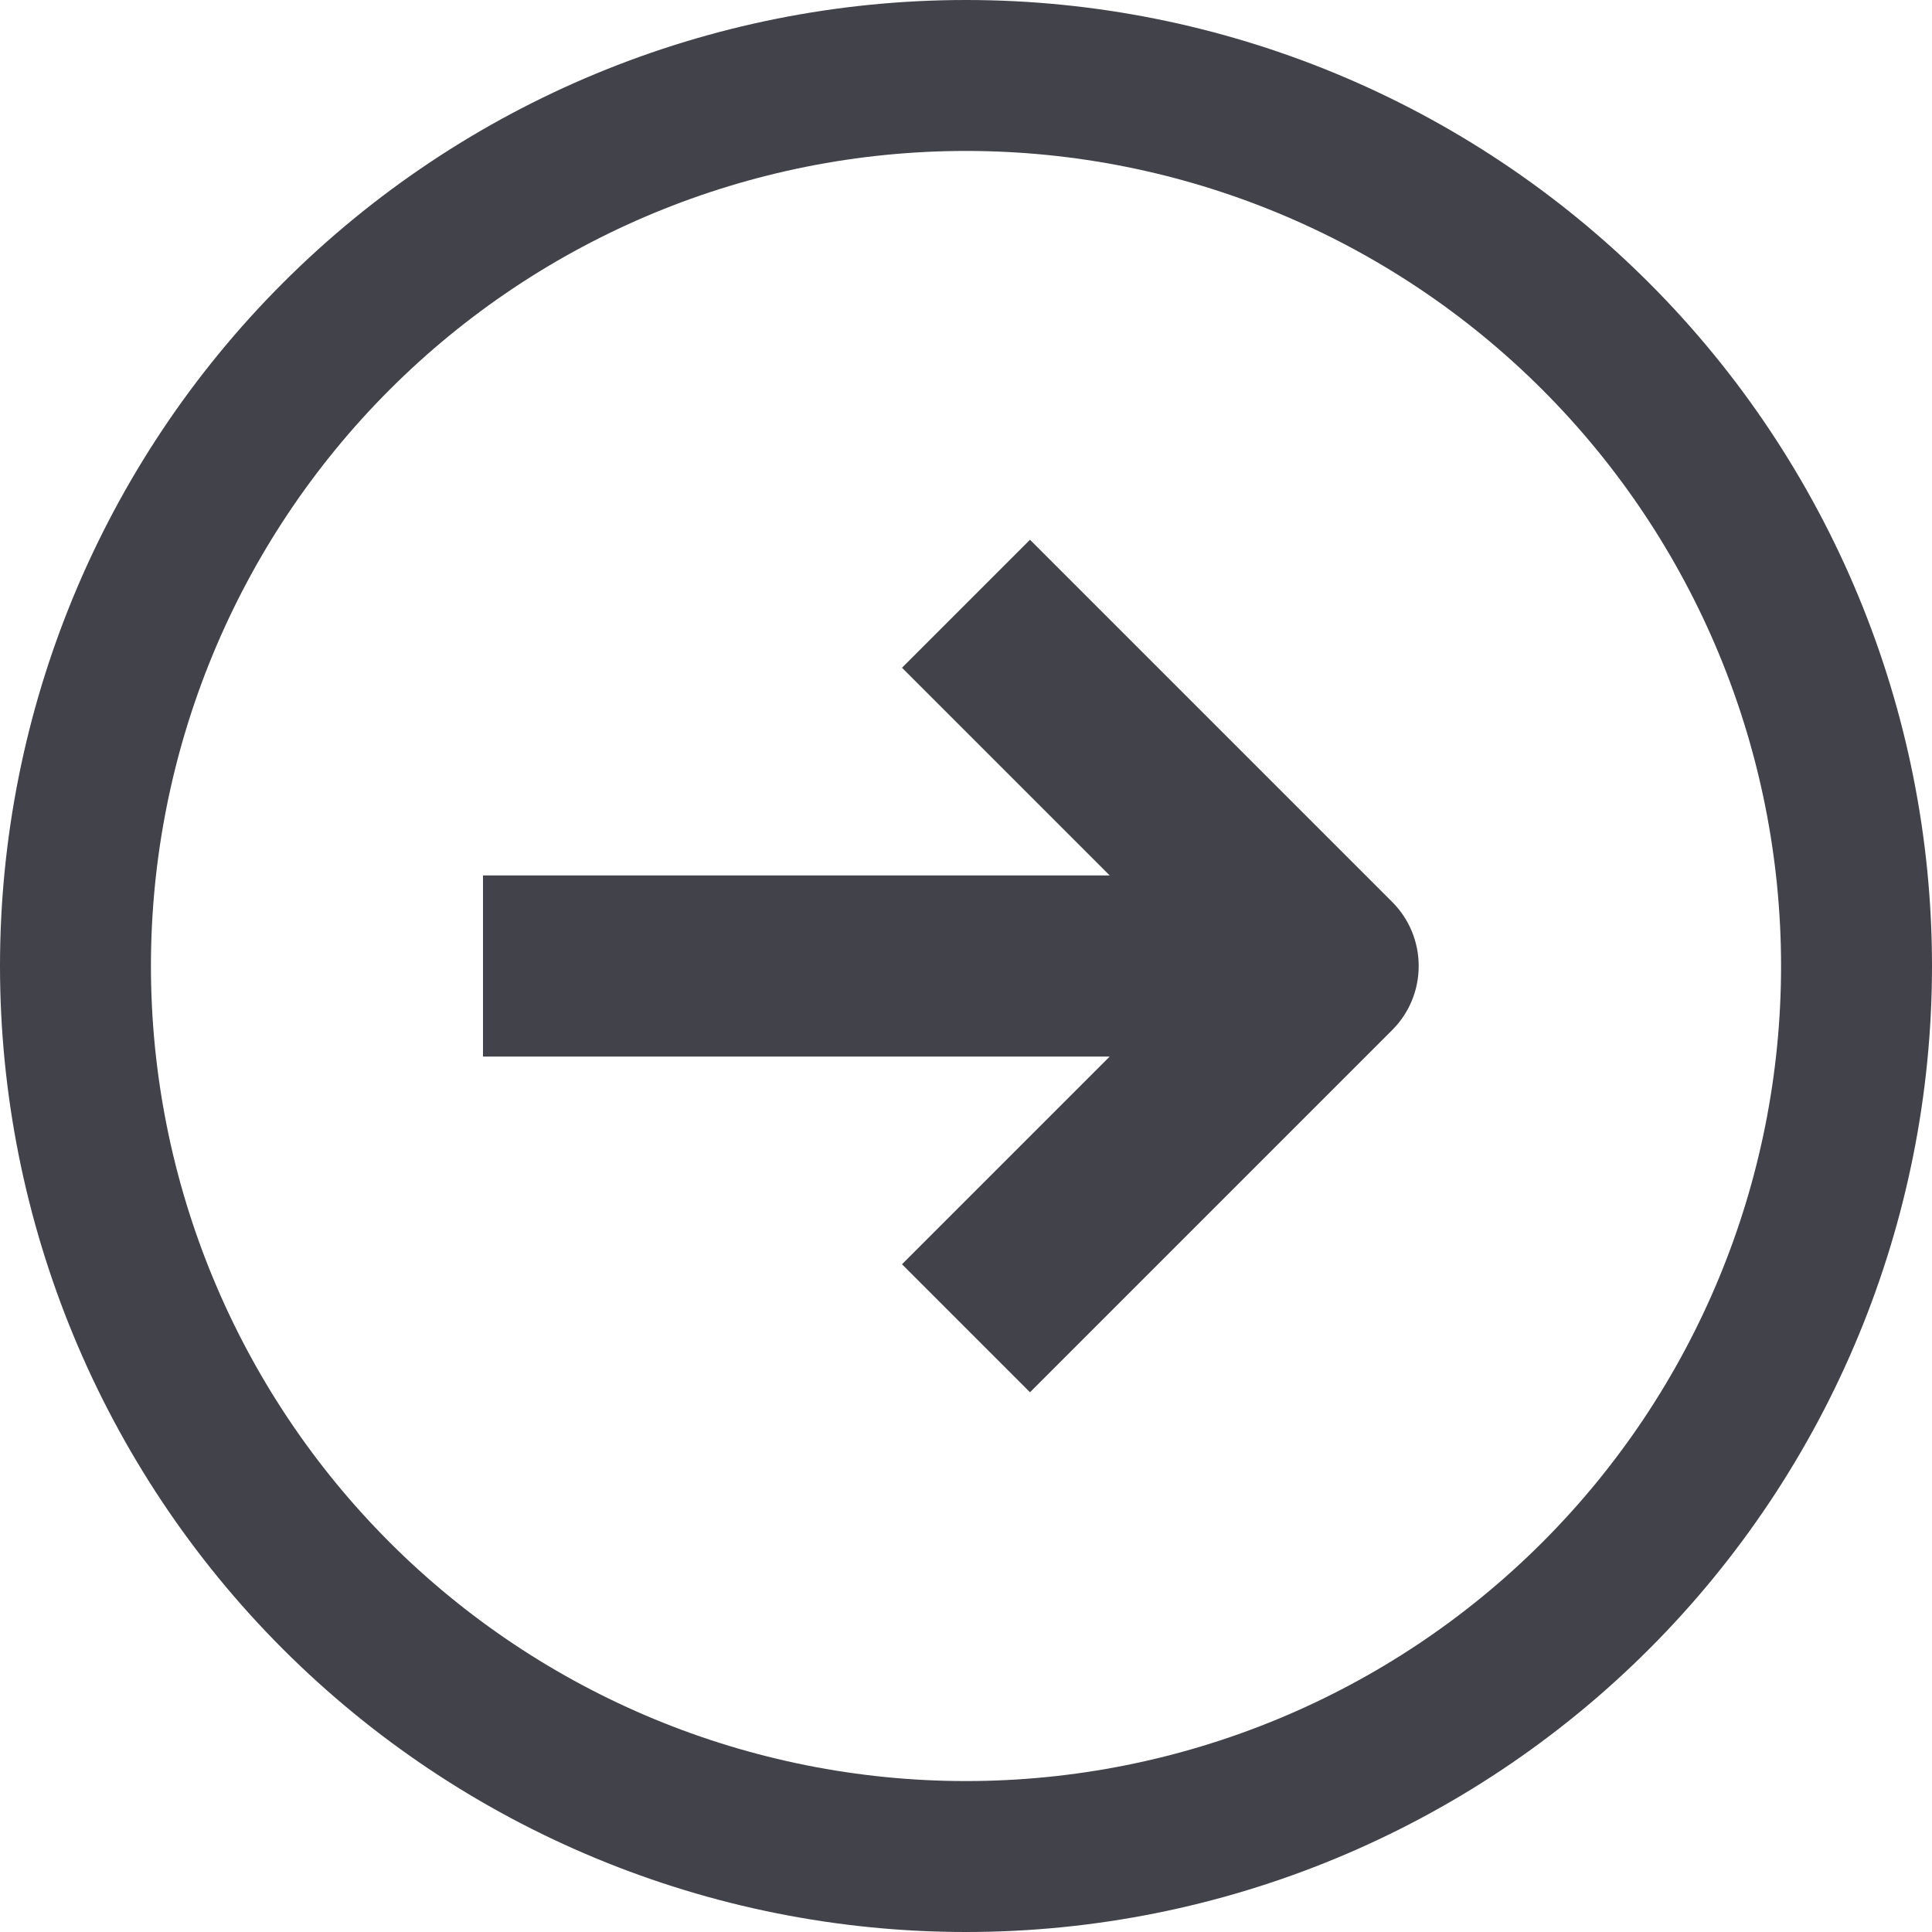
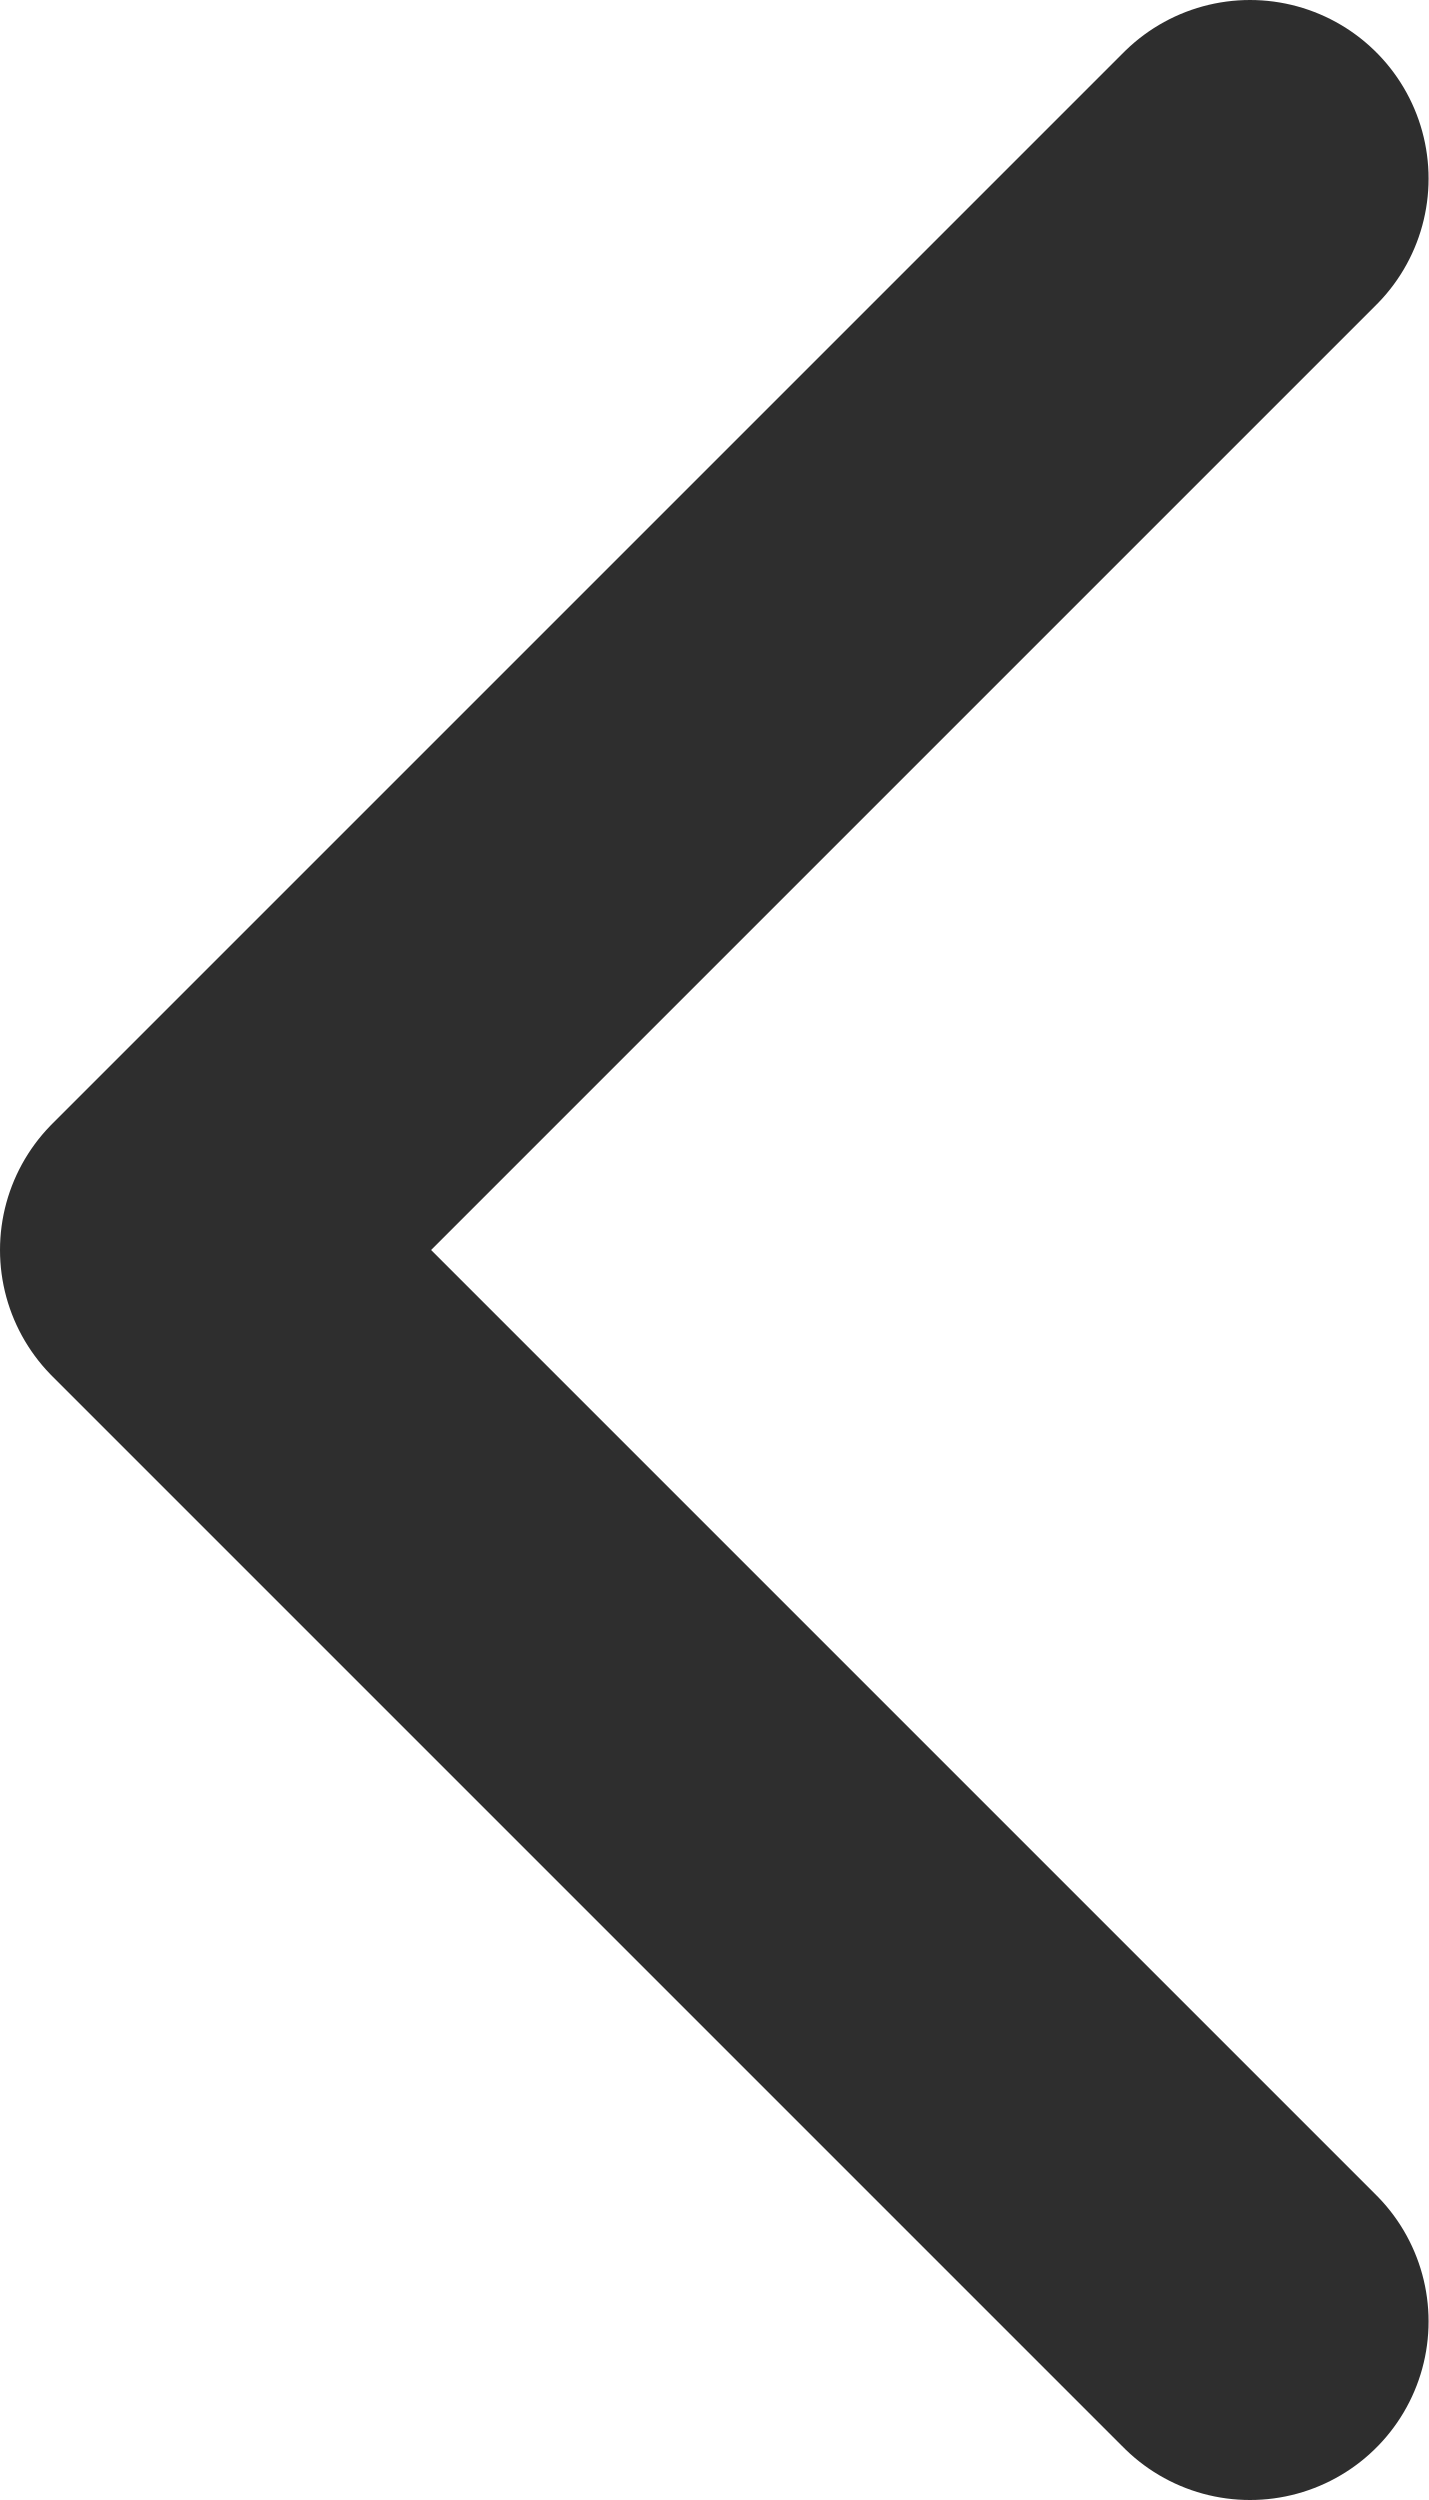
- <svg xmlns="http://www.w3.org/2000/svg" width="16" height="16" viewBox="0 0 16 16" fill="none">
-   <path fill-rule="evenodd" clip-rule="evenodd" d="M14.75 8C14.75 9.79 14.039 11.507 12.773 12.773C11.507 14.039 9.79 14.75 8 14.75C6.21 14.75 4.493 14.039 3.227 12.773C1.961 11.507 1.25 9.79 1.25 8C1.25 6.21 1.961 4.493 3.227 3.227C4.493 1.961 6.21 1.25 8 1.25C9.79 1.25 11.507 1.961 12.773 3.227C14.039 4.493 14.75 6.21 14.75 8ZM16 8C16 10.122 15.157 12.157 13.657 13.657C12.157 15.157 10.122 16 8 16C5.878 16 3.843 15.157 2.343 13.657C0.843 12.157 0 10.122 0 8C0 5.878 0.843 3.843 2.343 2.343C3.843 0.843 5.878 0 8 0C10.122 0 12.157 0.843 13.657 2.343C15.157 3.843 16 5.878 16 8ZM7.47 5.53L9.19 7.25H4V8.75H9.19L7.47 10.47L8.53 11.53L11.53 8.53C11.671 8.389 11.749 8.199 11.749 8C11.749 7.801 11.671 7.611 11.53 7.47L8.53 4.47L7.47 5.53Z" fill="#42424A" />
+ <svg xmlns="http://www.w3.org/2000/svg" width="8" height="14" viewBox="0 0 8 14" fill="none">
+   <path d="M7 1L1 7L7 13" stroke="#2E2E2E" stroke-width="2" stroke-linecap="round" stroke-linejoin="round" />
</svg>
